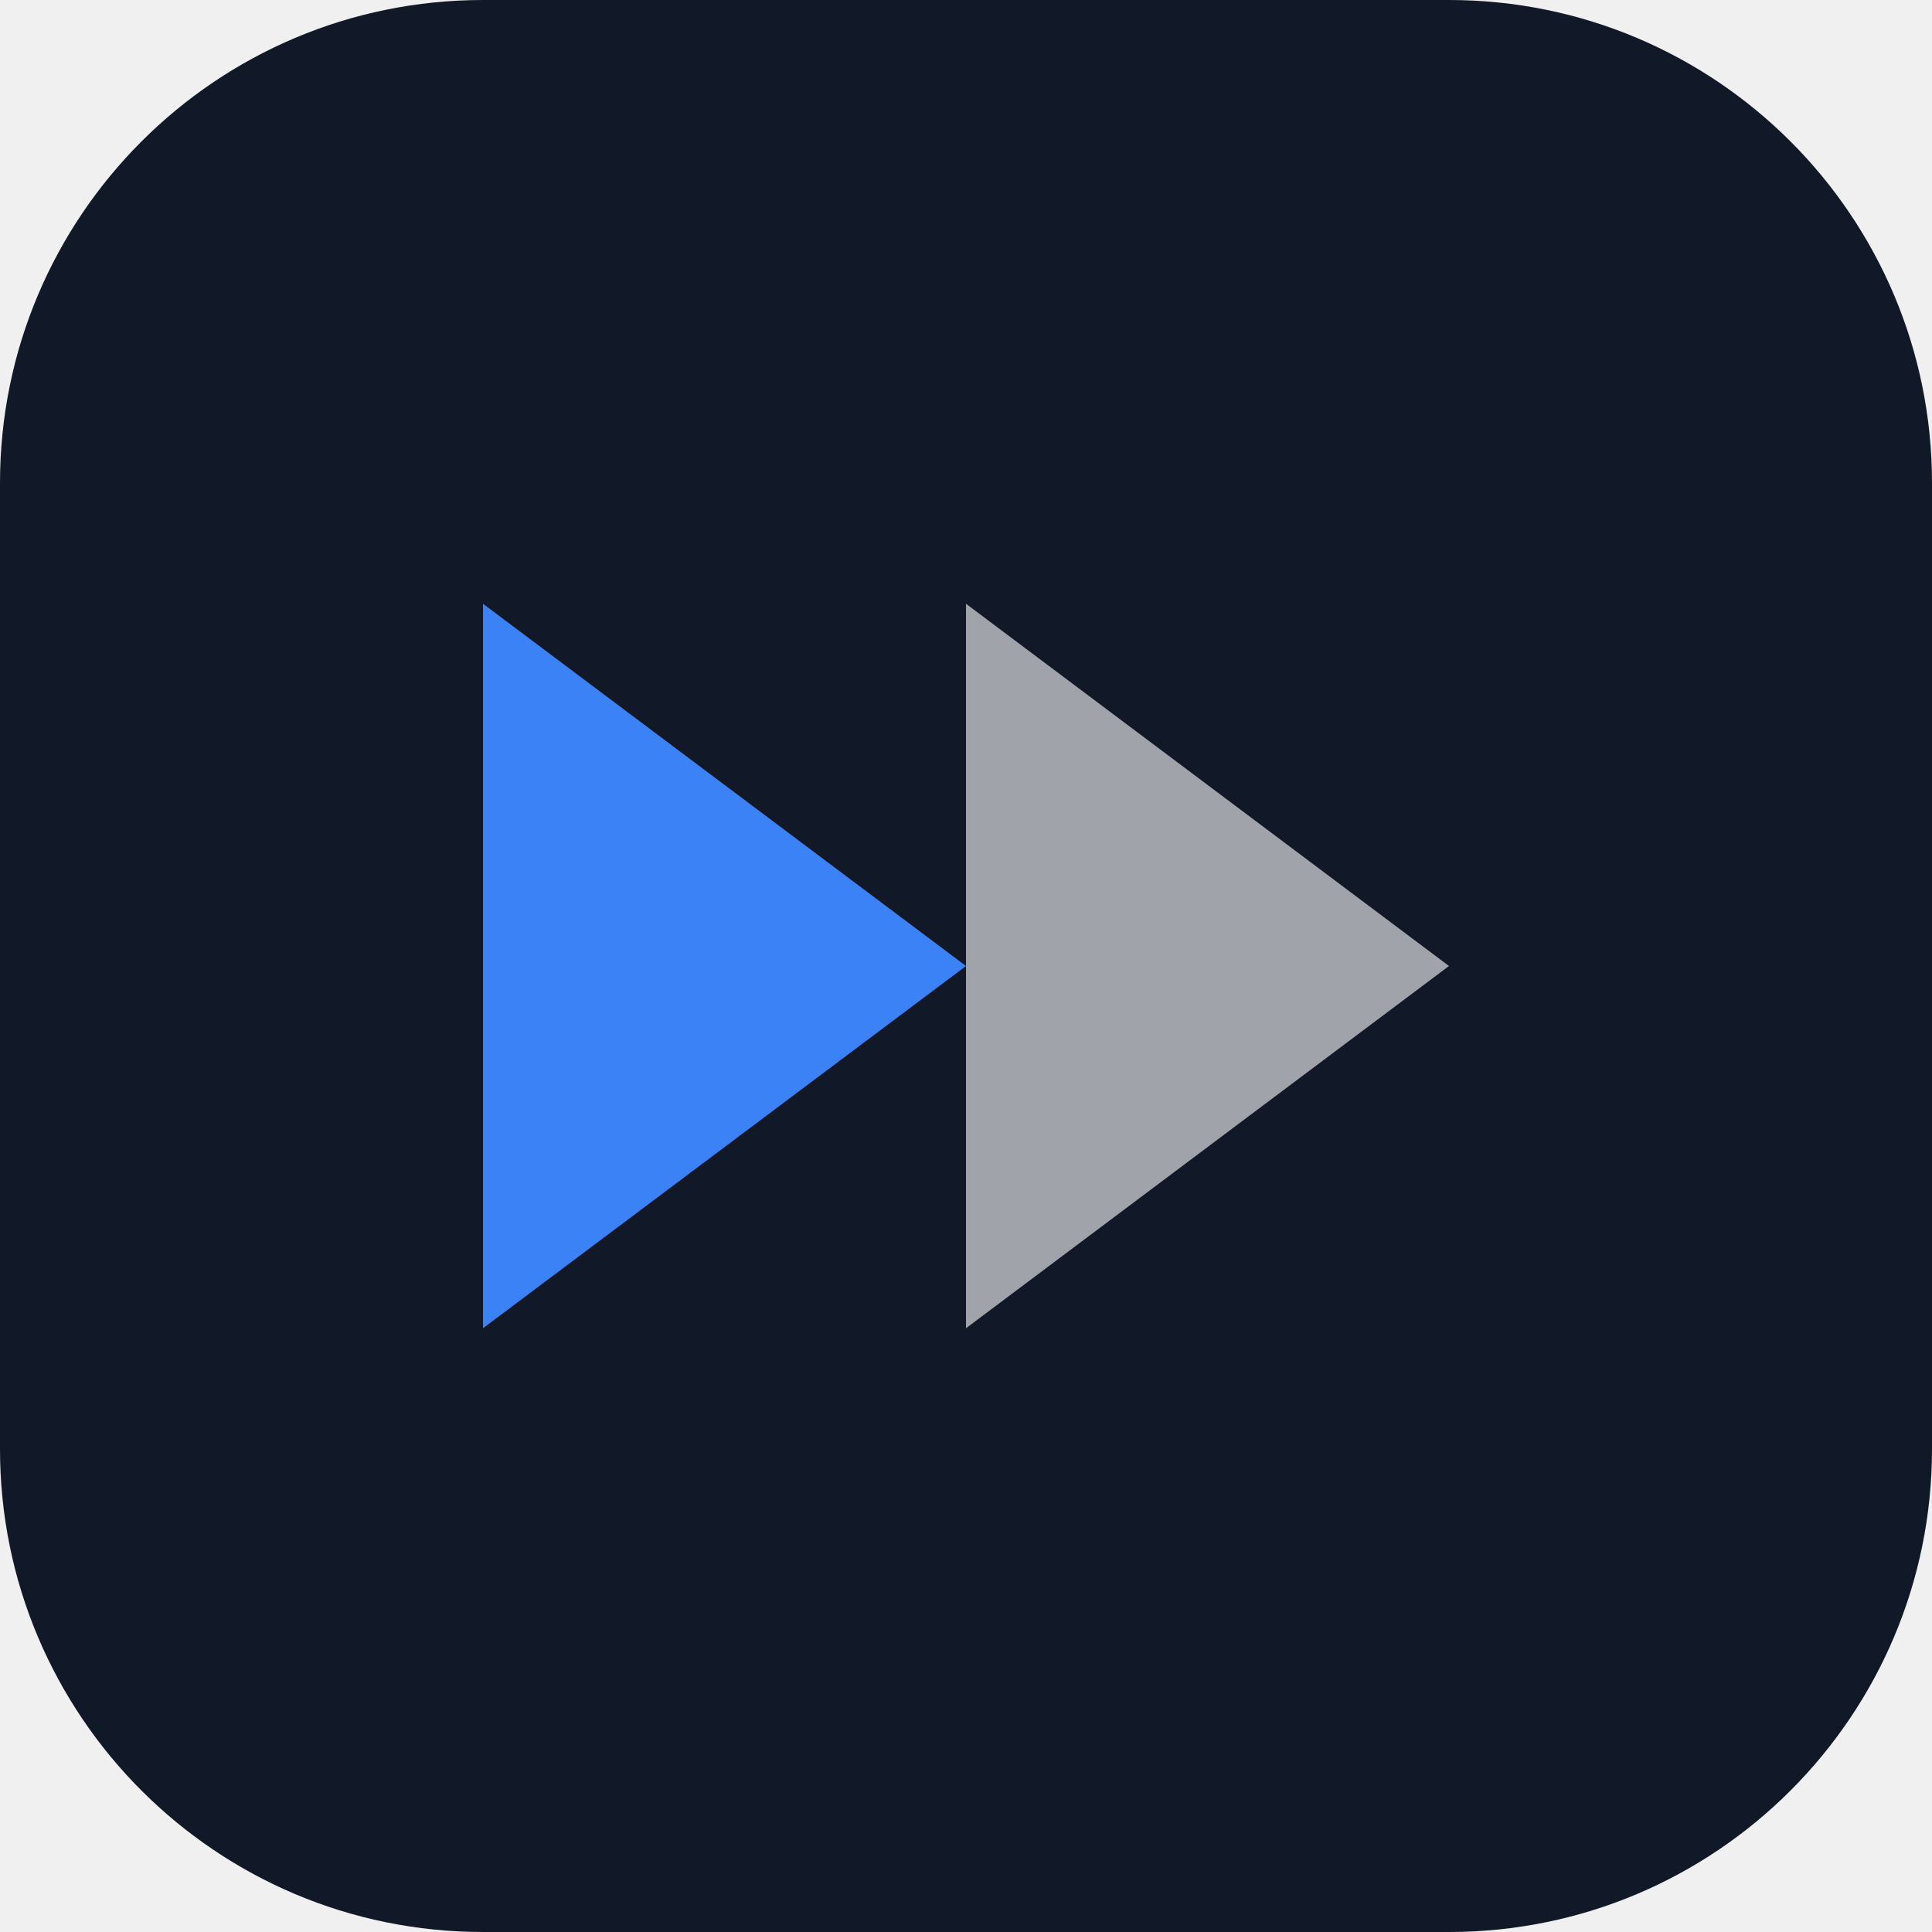
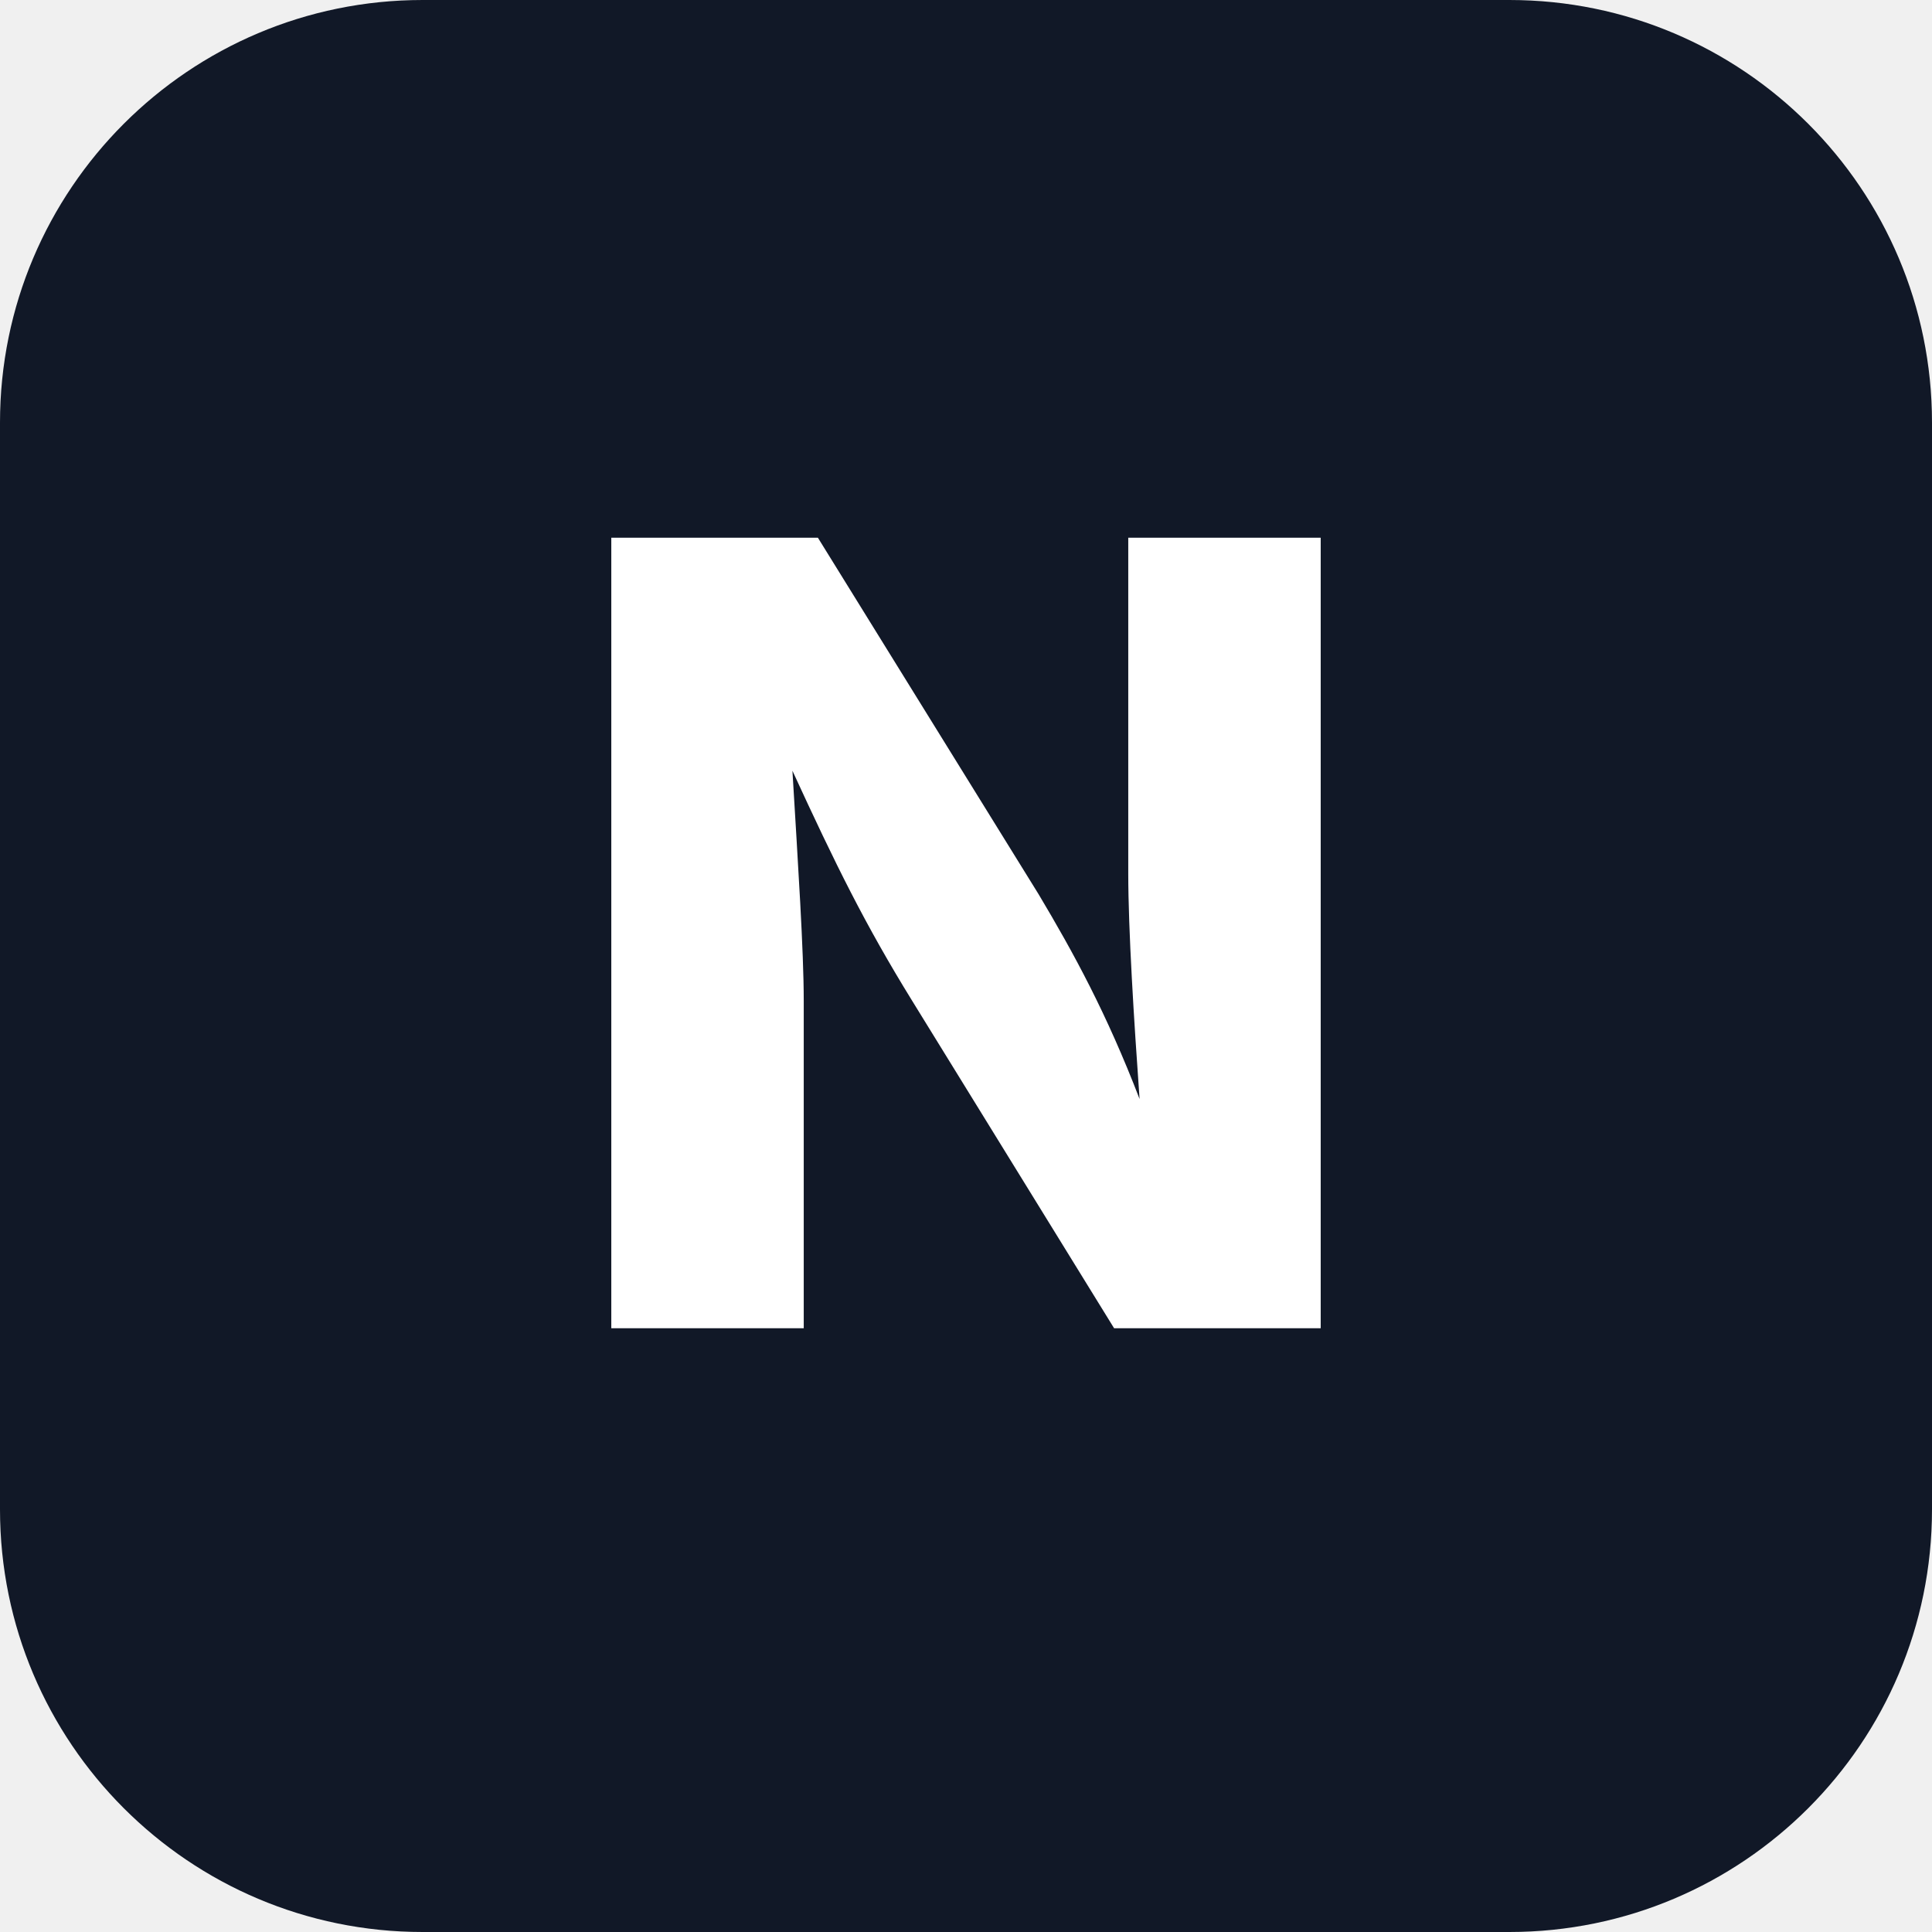
- <svg xmlns="http://www.w3.org/2000/svg" viewBox="0 0 32 32" fill="none">
-   <rect width="32" height="32" rx="8" fill="#111827" />
-   <path d="M8 22V10l8 6-8 6z" fill="#3b82f6" />
-   <path d="M16 22V10l8 6-8 6z" fill="#ffffff" opacity="0.6" />
+ <svg xmlns="http://www.w3.org/2000/svg" viewBox="0 0 32 32">
+   <rect width="32" height="32" rx="7" fill="#111827" />
+   <text x="16" y="22" font-family="Inter, Arial, sans-serif" font-size="18" font-weight="800" fill="#ffffff" text-anchor="middle">N</text>
</svg>
